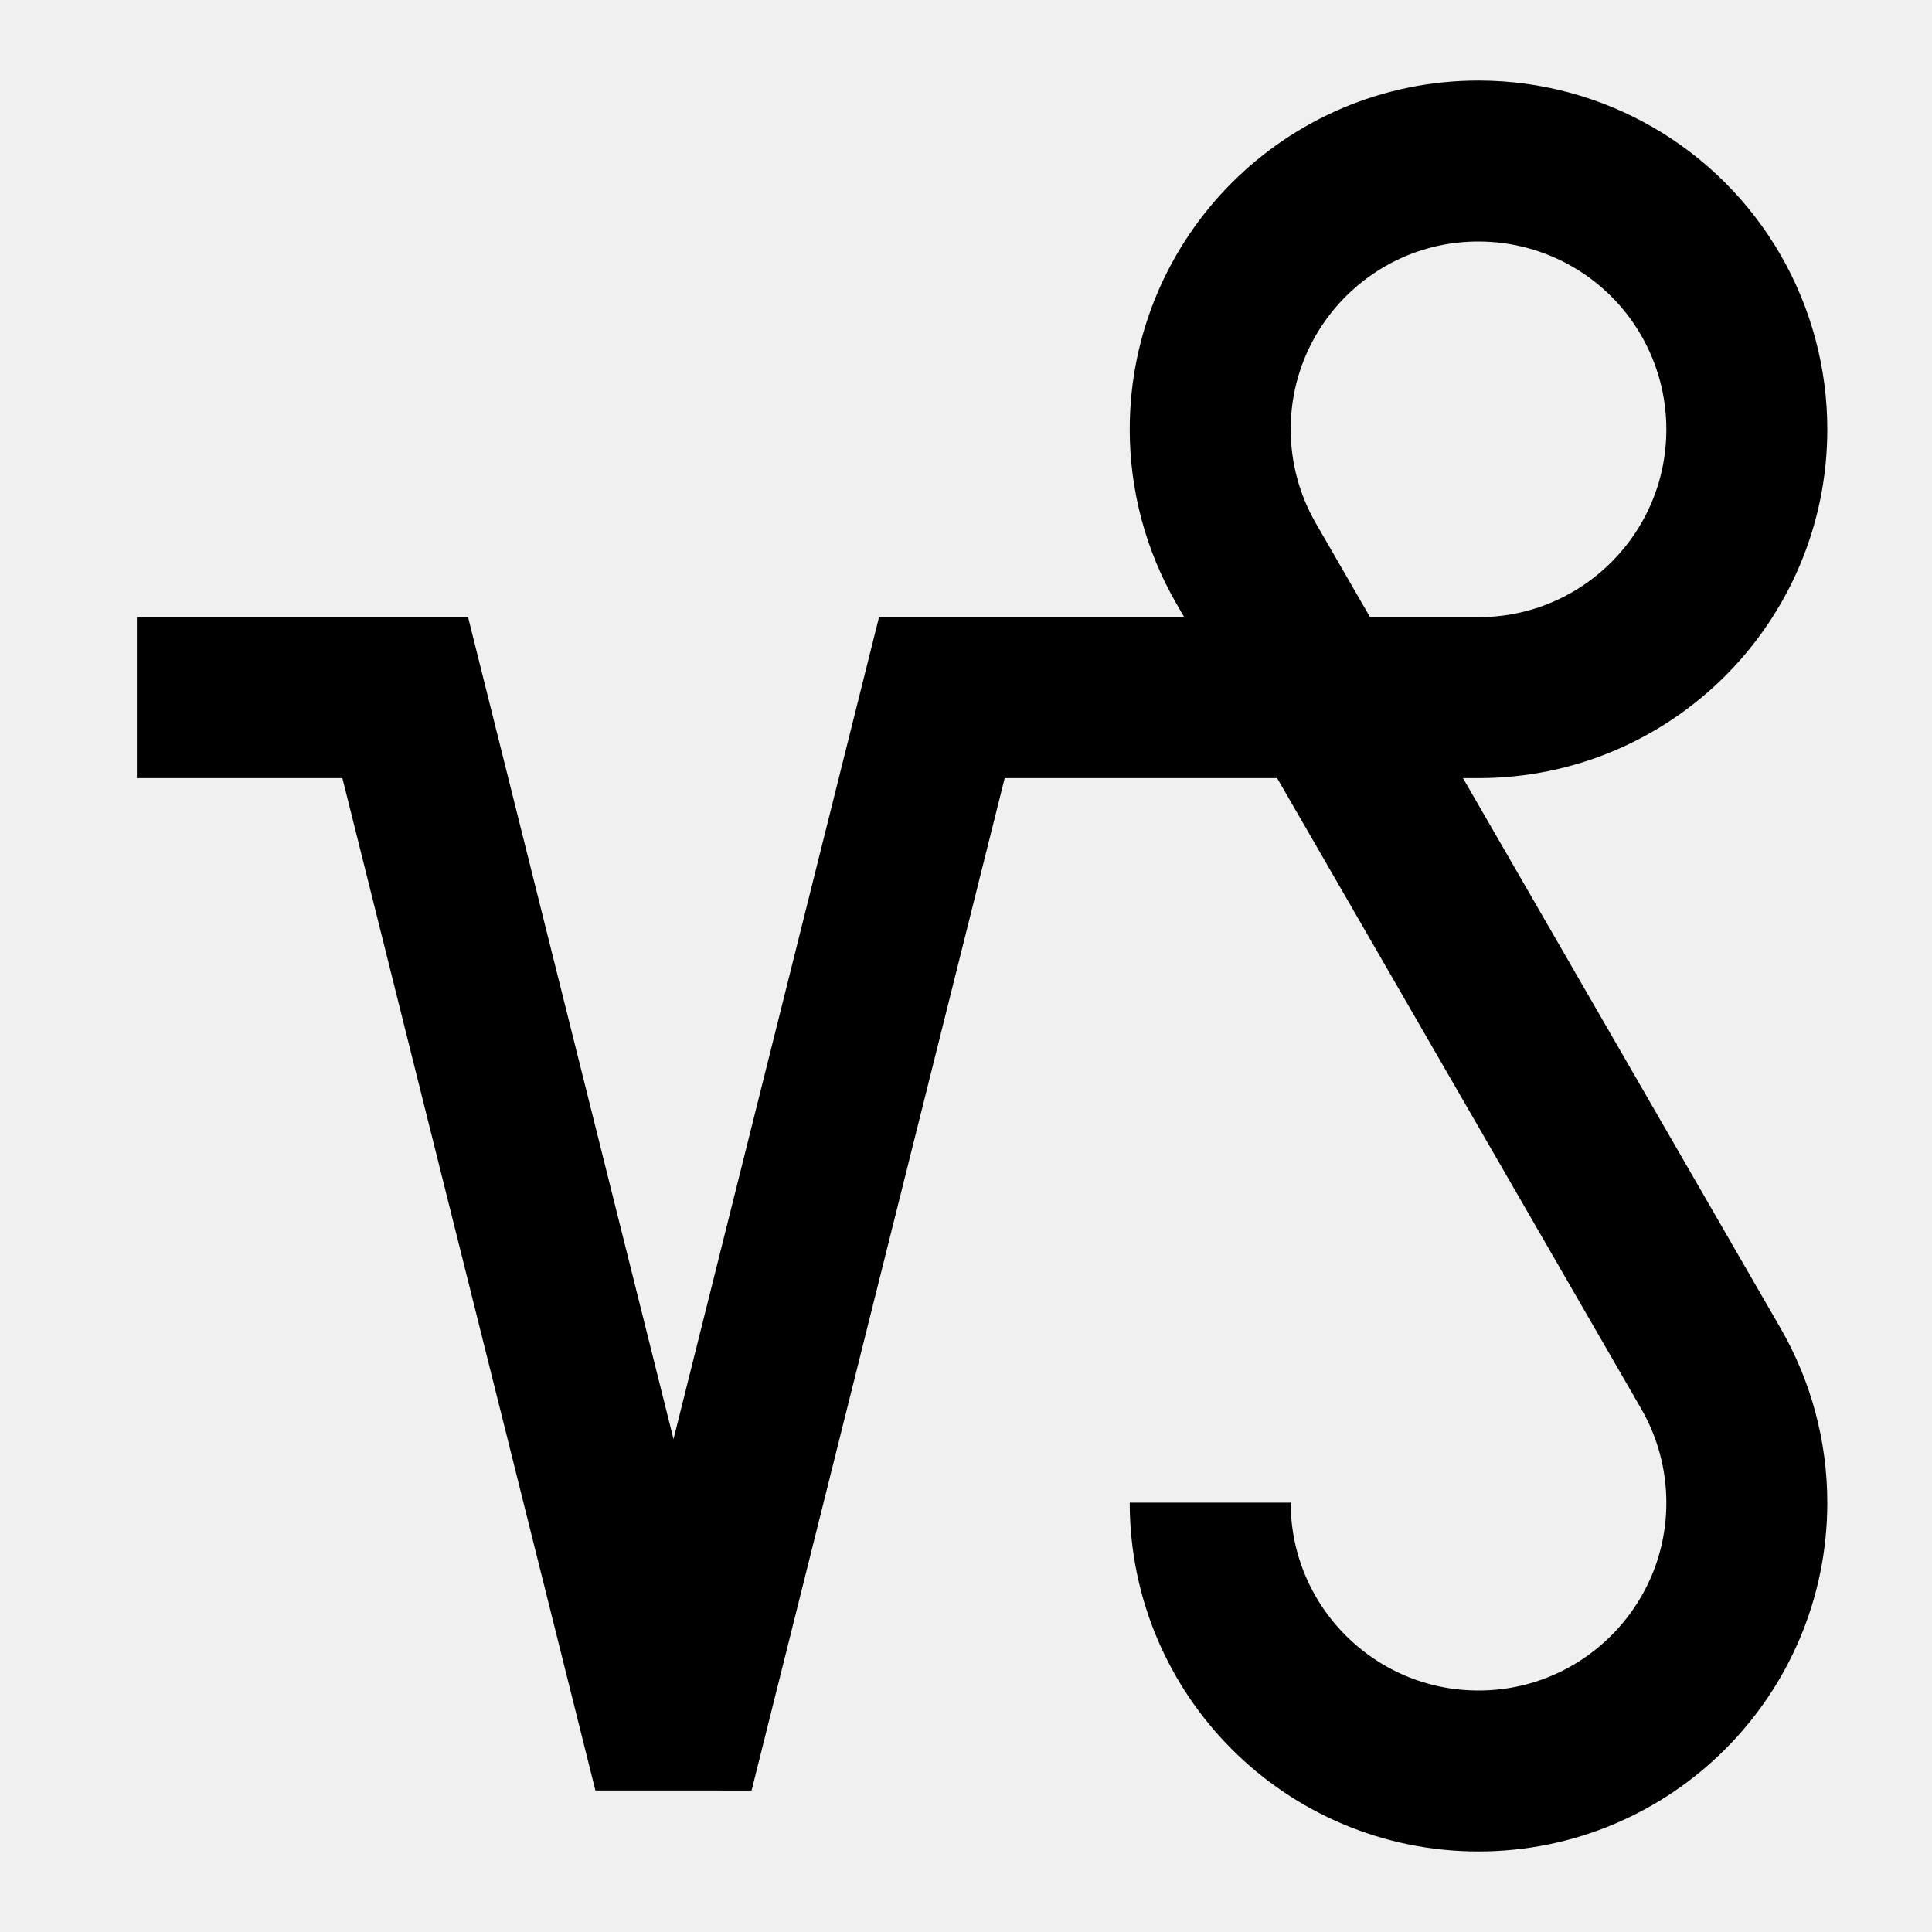
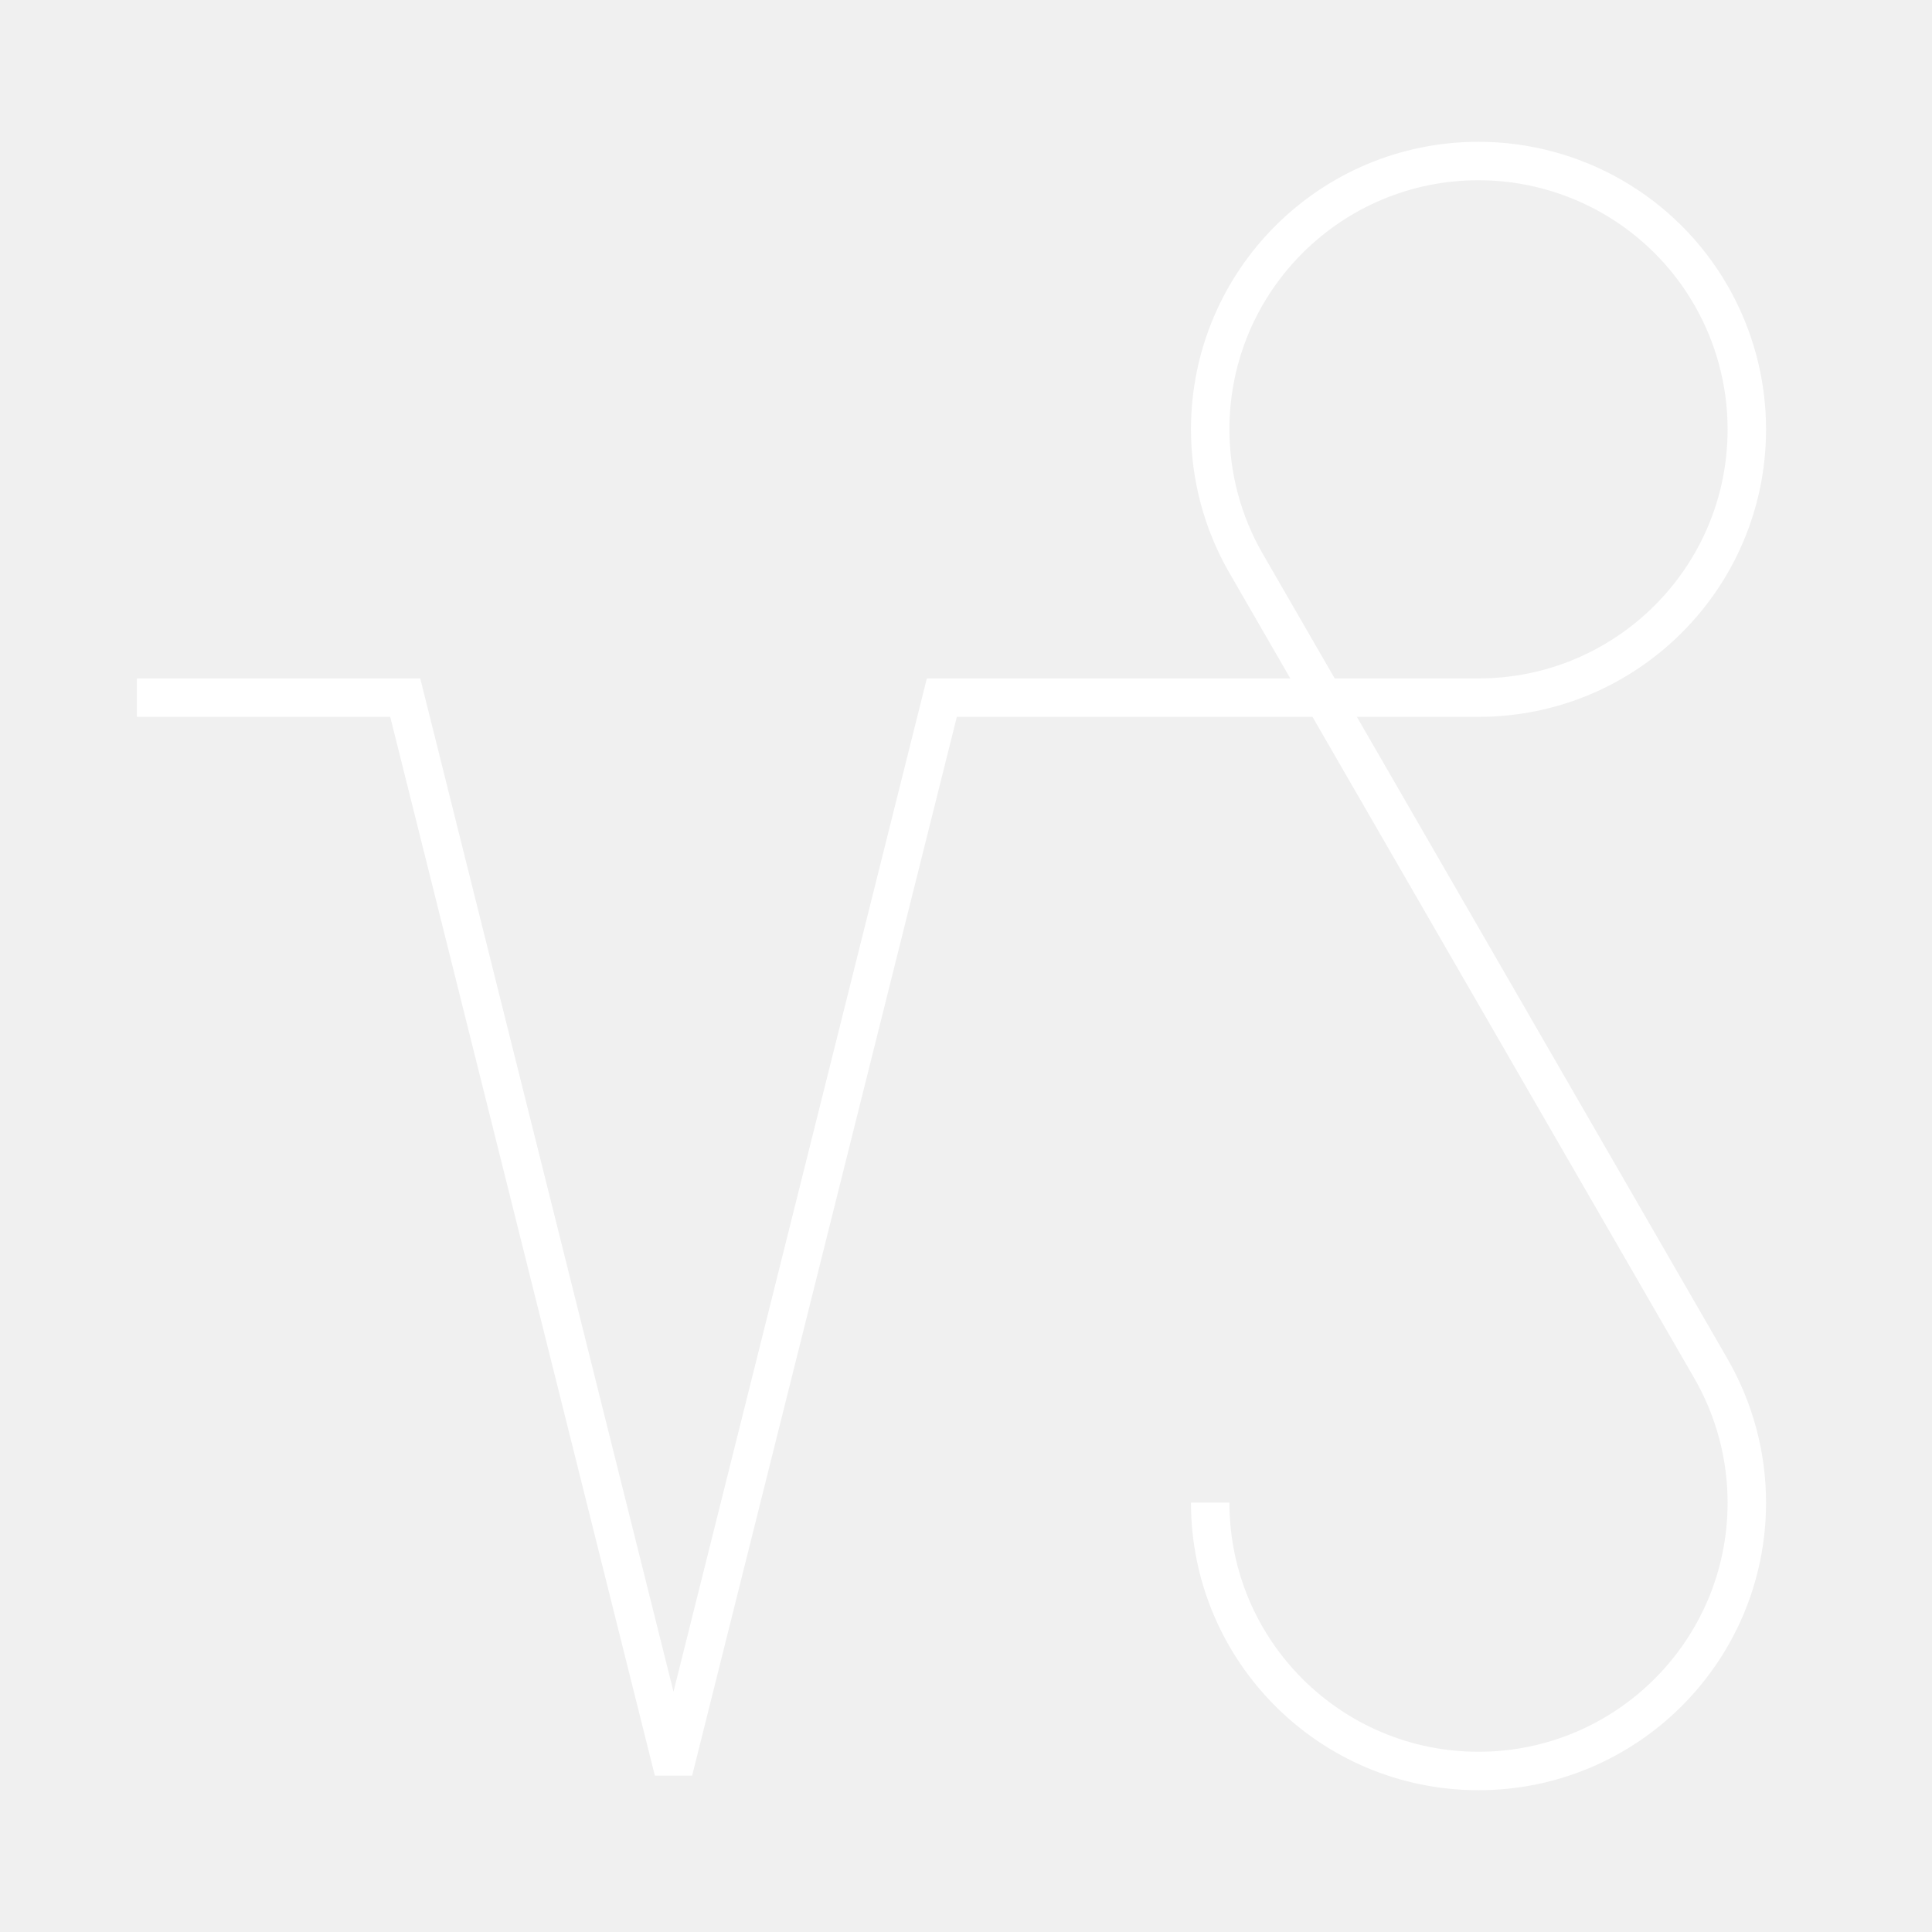
<svg xmlns="http://www.w3.org/2000/svg" width="12pt" height="12pt" viewBox="0 0 12 12" version="1.1" id="svg9">
  <defs id="defs13">
    <clipPath id="clip1">
      <path d="M 0,0 H 80.398 V 80.398 H 0 Z m 0,0" id="path2-5" />
    </clipPath>
  </defs>
  <g id="g823">
-     <g transform="matrix(0.14925,0,0,0.14925,-0.1497334,2.6657917e-4)" style="clip-rule:nonzero;stroke:#000000;stroke-width:6.698;stroke-linecap:butt;stroke-linejoin:miter;stroke-miterlimit:1.5;stroke-dasharray:none;stroke-opacity:1" clip-path="url(#clip1)" id="g9">
-       <path style="fill:none;stroke:#000000;stroke-width:66.985;stroke-linecap:butt;stroke-linejoin:miter;stroke-miterlimit:1.5;stroke-dasharray:none;stroke-opacity:1" d="M 66.992,513.688 H 178.672 L 290.312,67.008 401.992,513.688 H 625.312 c 61.68,0 111.68,49.961 111.68,111.641 0,19.609 -5.156,38.867 -14.961,55.859 -19.922,34.531 -56.797,55.82 -96.719,55.82 -61.641,0 -111.641,-50 -111.641,-111.68 0,-19.609 5.156,-38.867 14.961,-55.82 l 193.398,-335 c 9.805,-16.992 14.961,-36.25 14.961,-55.82 0,-61.68 -50,-111.68 -111.68,-111.68 -61.641,0 -111.641,50 -111.641,111.68" transform="matrix(0.1,0,0,-0.1,0,80.4)" id="path7" />
+     <g transform="matrix(0.14925,0,0,0.14925,-0.1497334,2.6657917e-4)" style="clip-rule:nonzero;stroke:#ffffff;stroke-width:16;stroke-linecap:butt;stroke-linejoin:miter;stroke-miterlimit:1.5;stroke-dasharray:none;stroke-opacity:1" clip-path="url(#clip1)" id="g9">
+       <path style="fill:none;stroke:#ffffff;stroke-width:16;stroke-linecap:butt;stroke-linejoin:miter;stroke-miterlimit:1.5;stroke-dasharray:none;stroke-opacity:1" d="M 66.992,513.688 H 178.672 L 290.312,67.008 401.992,513.688 H 625.312 c 61.68,0 111.68,49.961 111.68,111.641 0,19.609 -5.156,38.867 -14.961,55.859 -19.922,34.531 -56.797,55.82 -96.719,55.82 -61.641,0 -111.641,-50 -111.641,-111.68 0,-19.609 5.156,-38.867 14.961,-55.82 l 193.398,-335 c 9.805,-16.992 14.961,-36.25 14.961,-55.82 0,-61.68 -50,-111.68 -111.68,-111.68 -61.641,0 -111.641,50 -111.641,111.68" transform="matrix(0.1,0,0,-0.1,0,80.4)" id="path7" />
    </g>
  </g>
</svg>
